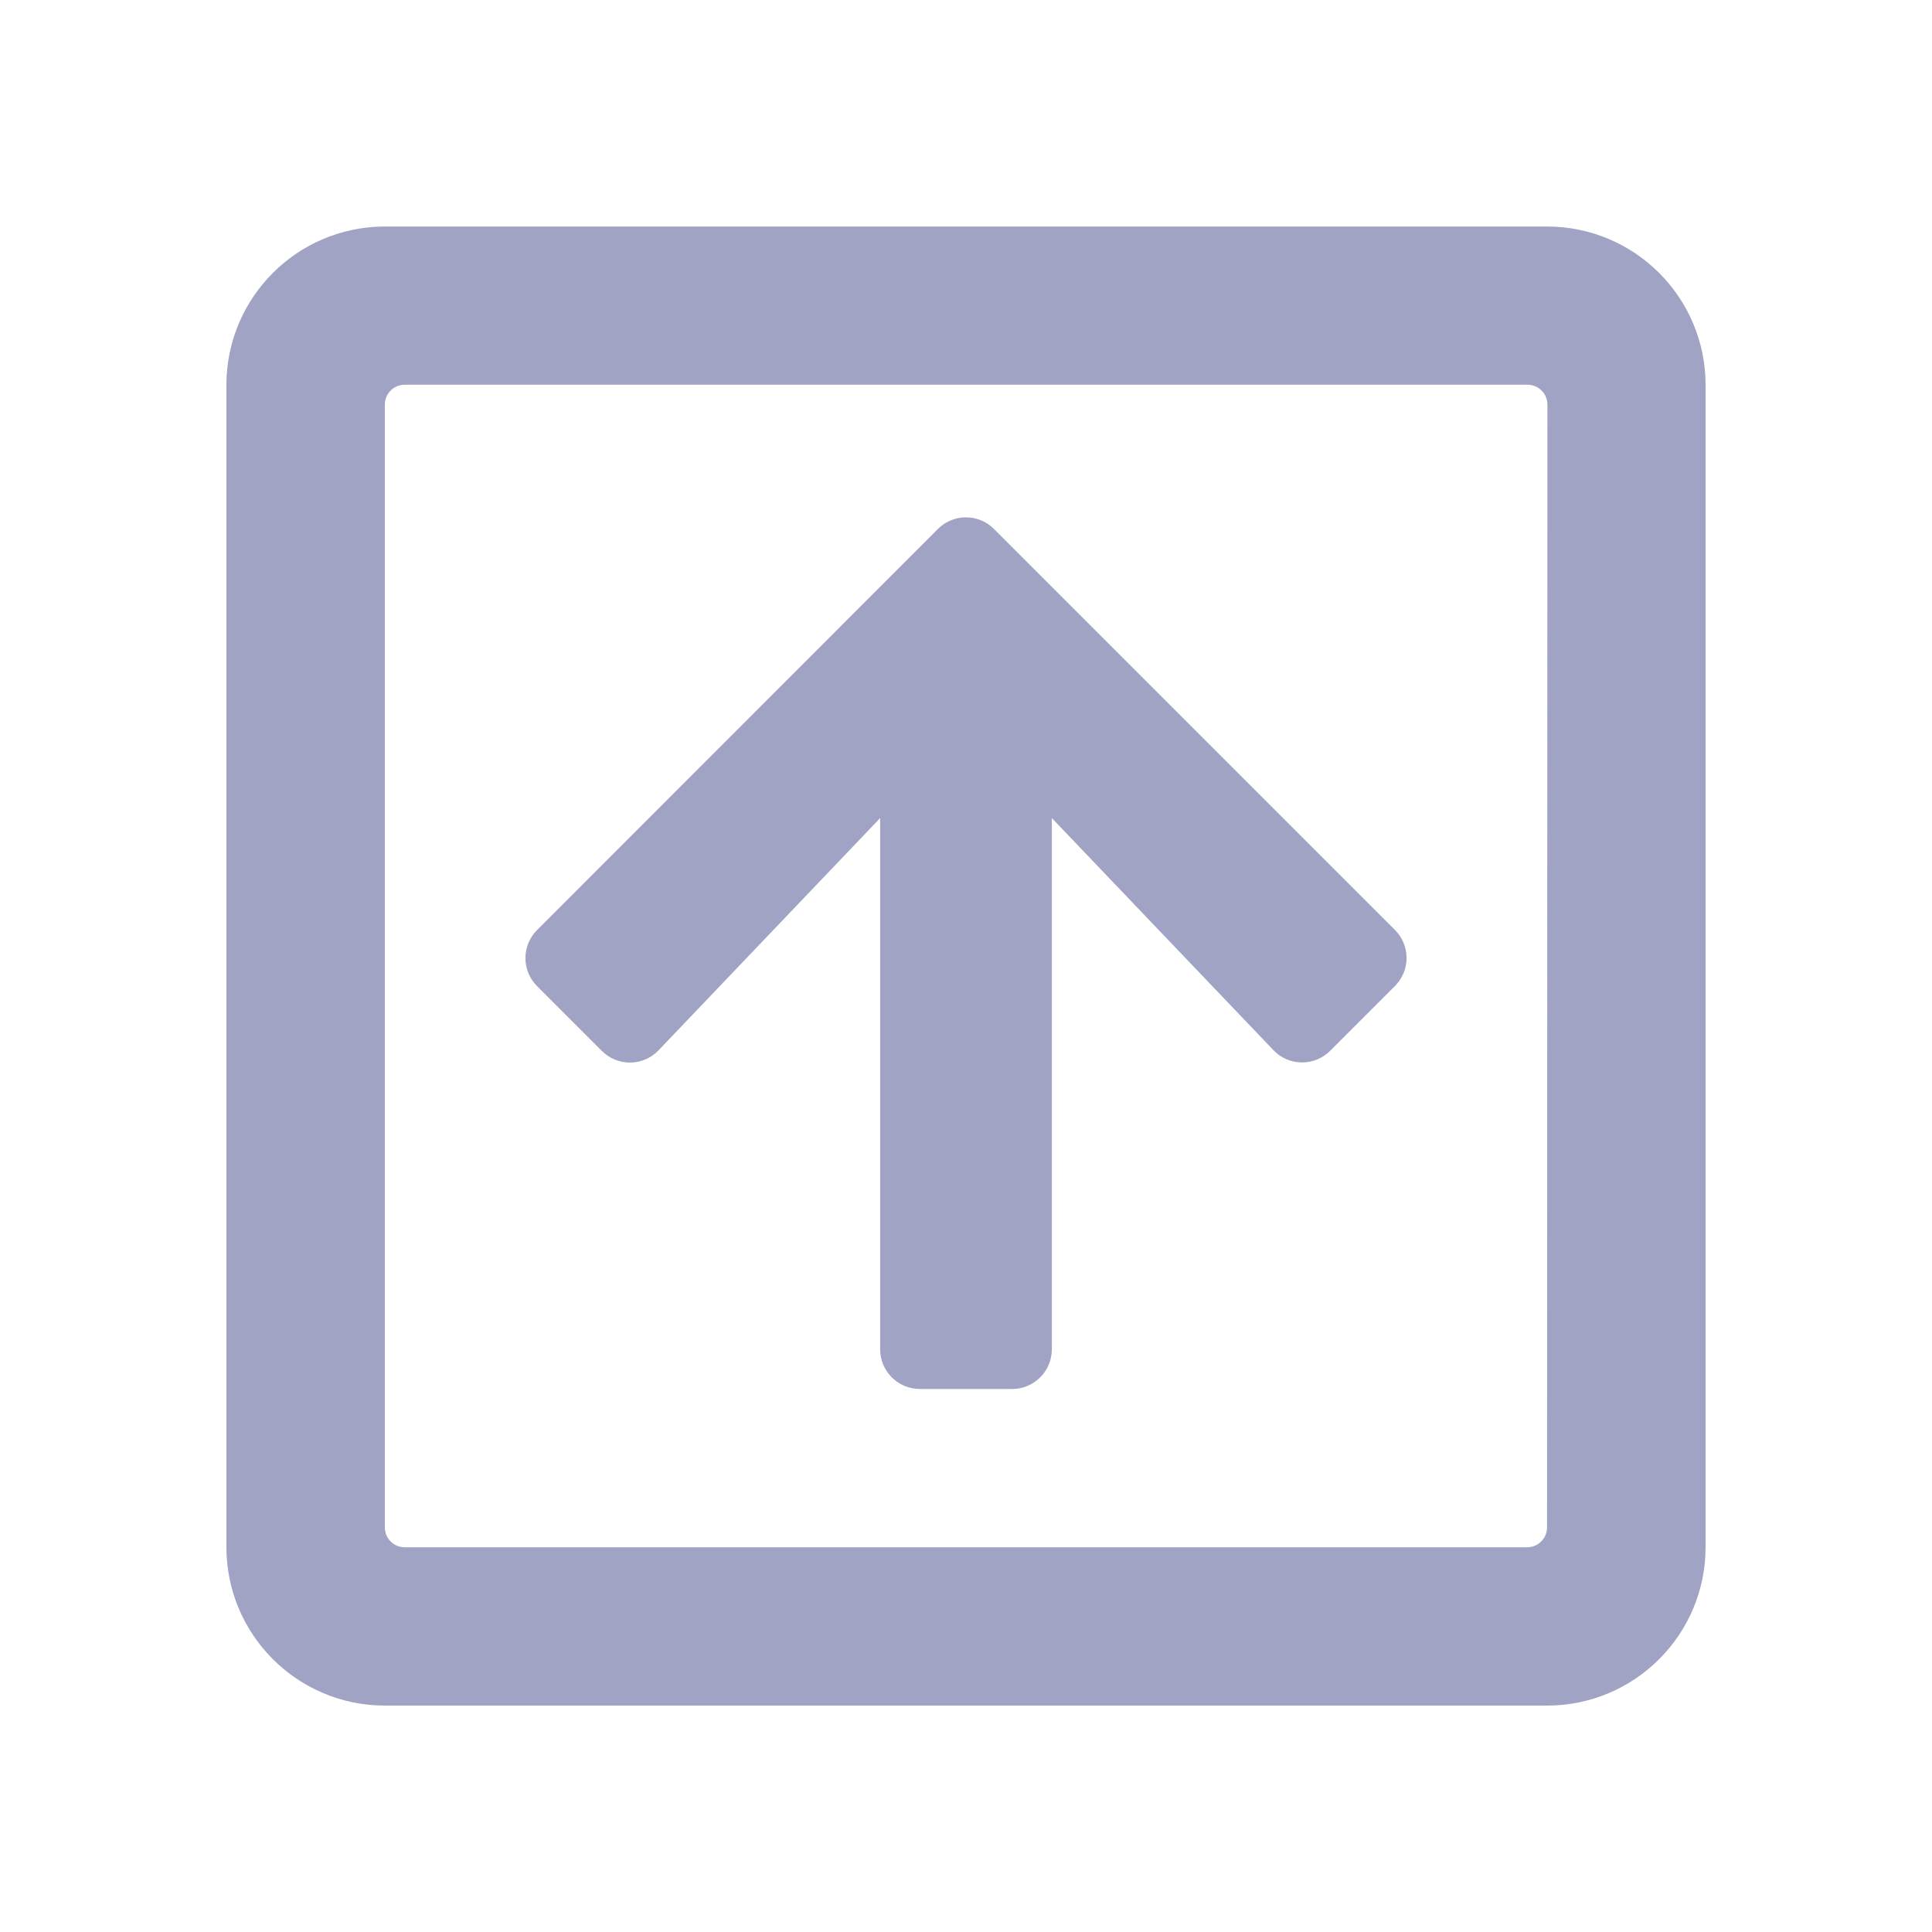
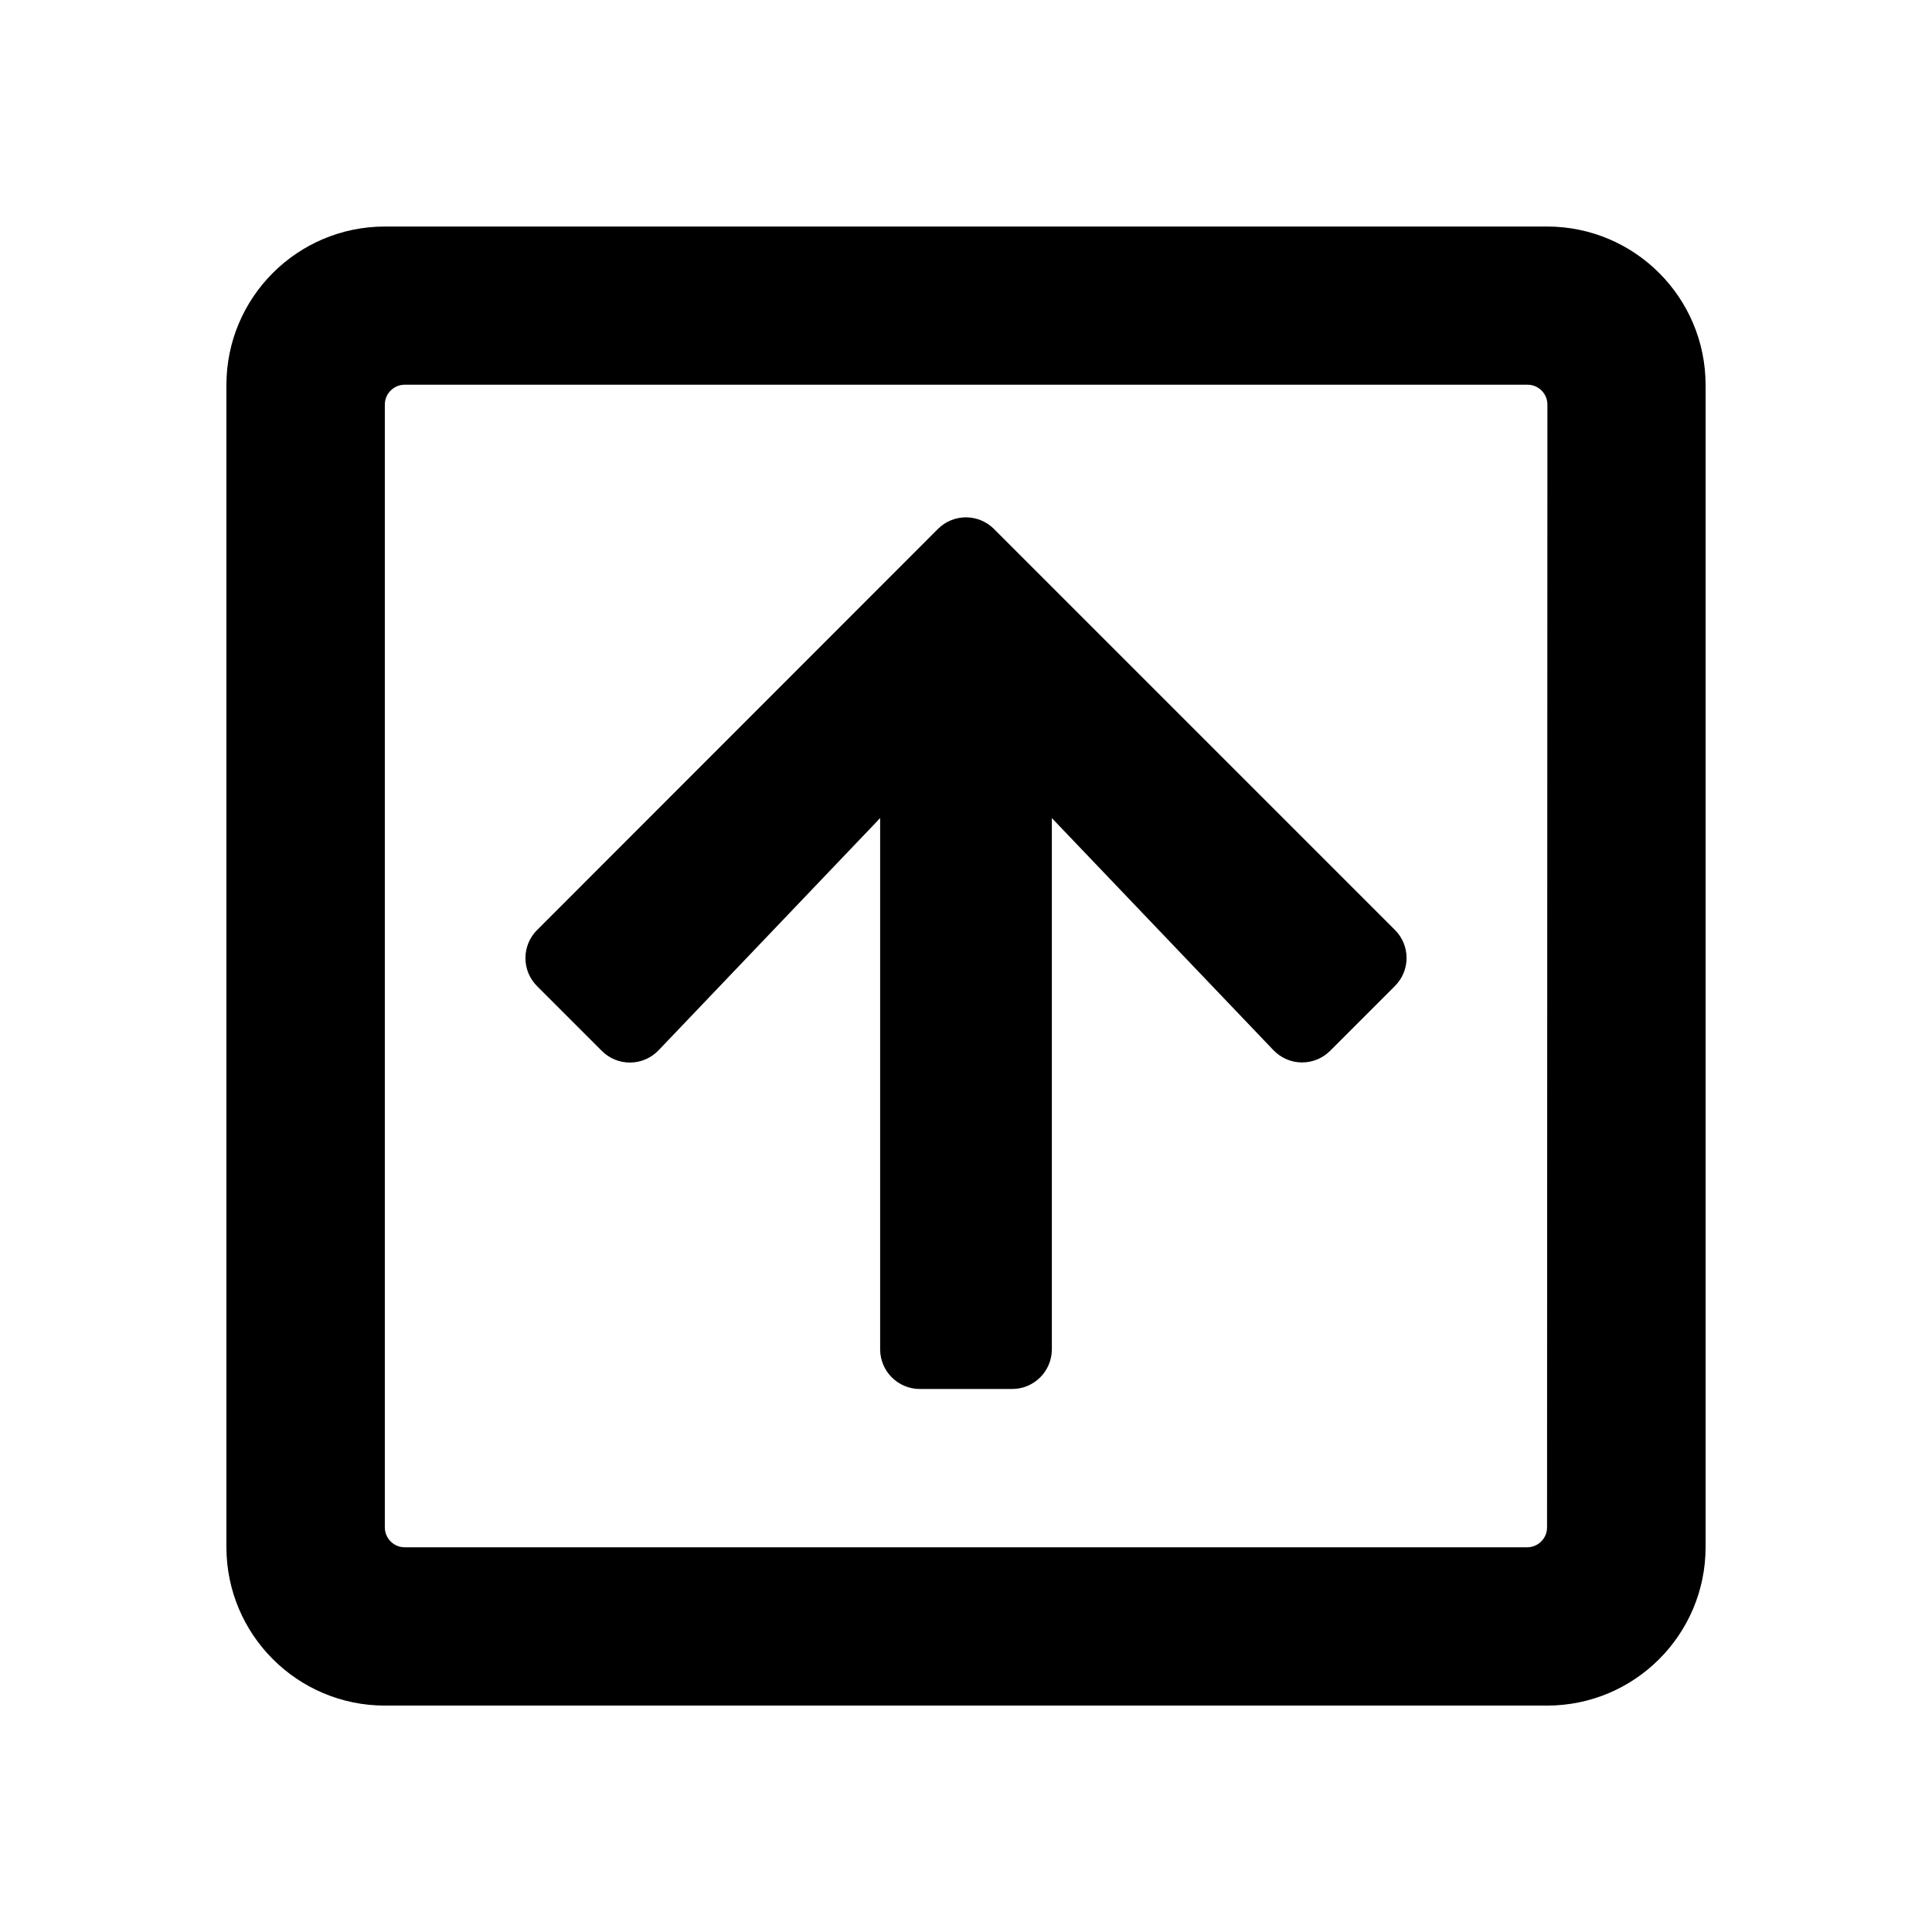
<svg xmlns="http://www.w3.org/2000/svg" width="16" height="16">
  <path fill="rgba(255,255,255,0)" d="M0 0h16v16H0z" data-name="Rectangle 485" />
-   <path fill="#a0a3c4" d="M4.448 7.702a.328.328 0 0 0 0 .465l.536.536a.328.328 0 0 0 .47-.005l1.835-1.923v4.4a.329.329 0 0 0 .328.328h.766a.329.329 0 0 0 .328-.328v-4.4l1.835 1.922a.328.328 0 0 0 .47.005l.536-.536a.328.328 0 0 0 0-.465l-3.32-3.32a.328.328 0 0 0-.465 0Zm9.677-4.514a1.313 1.313 0 0 0-1.312-1.312H3.187a1.313 1.313 0 0 0-1.312 1.312v9.625a1.313 1.313 0 0 0 1.312 1.312h9.625a1.313 1.313 0 0 0 1.313-1.312Zm-1.313 9.462a.165.165 0 0 1-.164.164h-9.3a.165.165 0 0 1-.161-.164v-9.3a.165.165 0 0 1 .164-.164h9.3a.165.165 0 0 1 .164.164Z" data-name="Path 4615" />
+   <path fill="currentColor" d="M4.448 7.702a.328.328 0 0 0 0 .465l.536.536a.328.328 0 0 0 .47-.005l1.835-1.923v4.4a.329.329 0 0 0 .328.328h.766a.329.329 0 0 0 .328-.328v-4.4l1.835 1.922a.328.328 0 0 0 .47.005l.536-.536a.328.328 0 0 0 0-.465l-3.32-3.32a.328.328 0 0 0-.465 0Zm9.677-4.514a1.313 1.313 0 0 0-1.312-1.312H3.187a1.313 1.313 0 0 0-1.312 1.312v9.625a1.313 1.313 0 0 0 1.312 1.312h9.625a1.313 1.313 0 0 0 1.313-1.312Zm-1.313 9.462a.165.165 0 0 1-.164.164h-9.3a.165.165 0 0 1-.161-.164v-9.3a.165.165 0 0 1 .164-.164h9.3a.165.165 0 0 1 .164.164Z" data-name="Path 4615" />
</svg>
